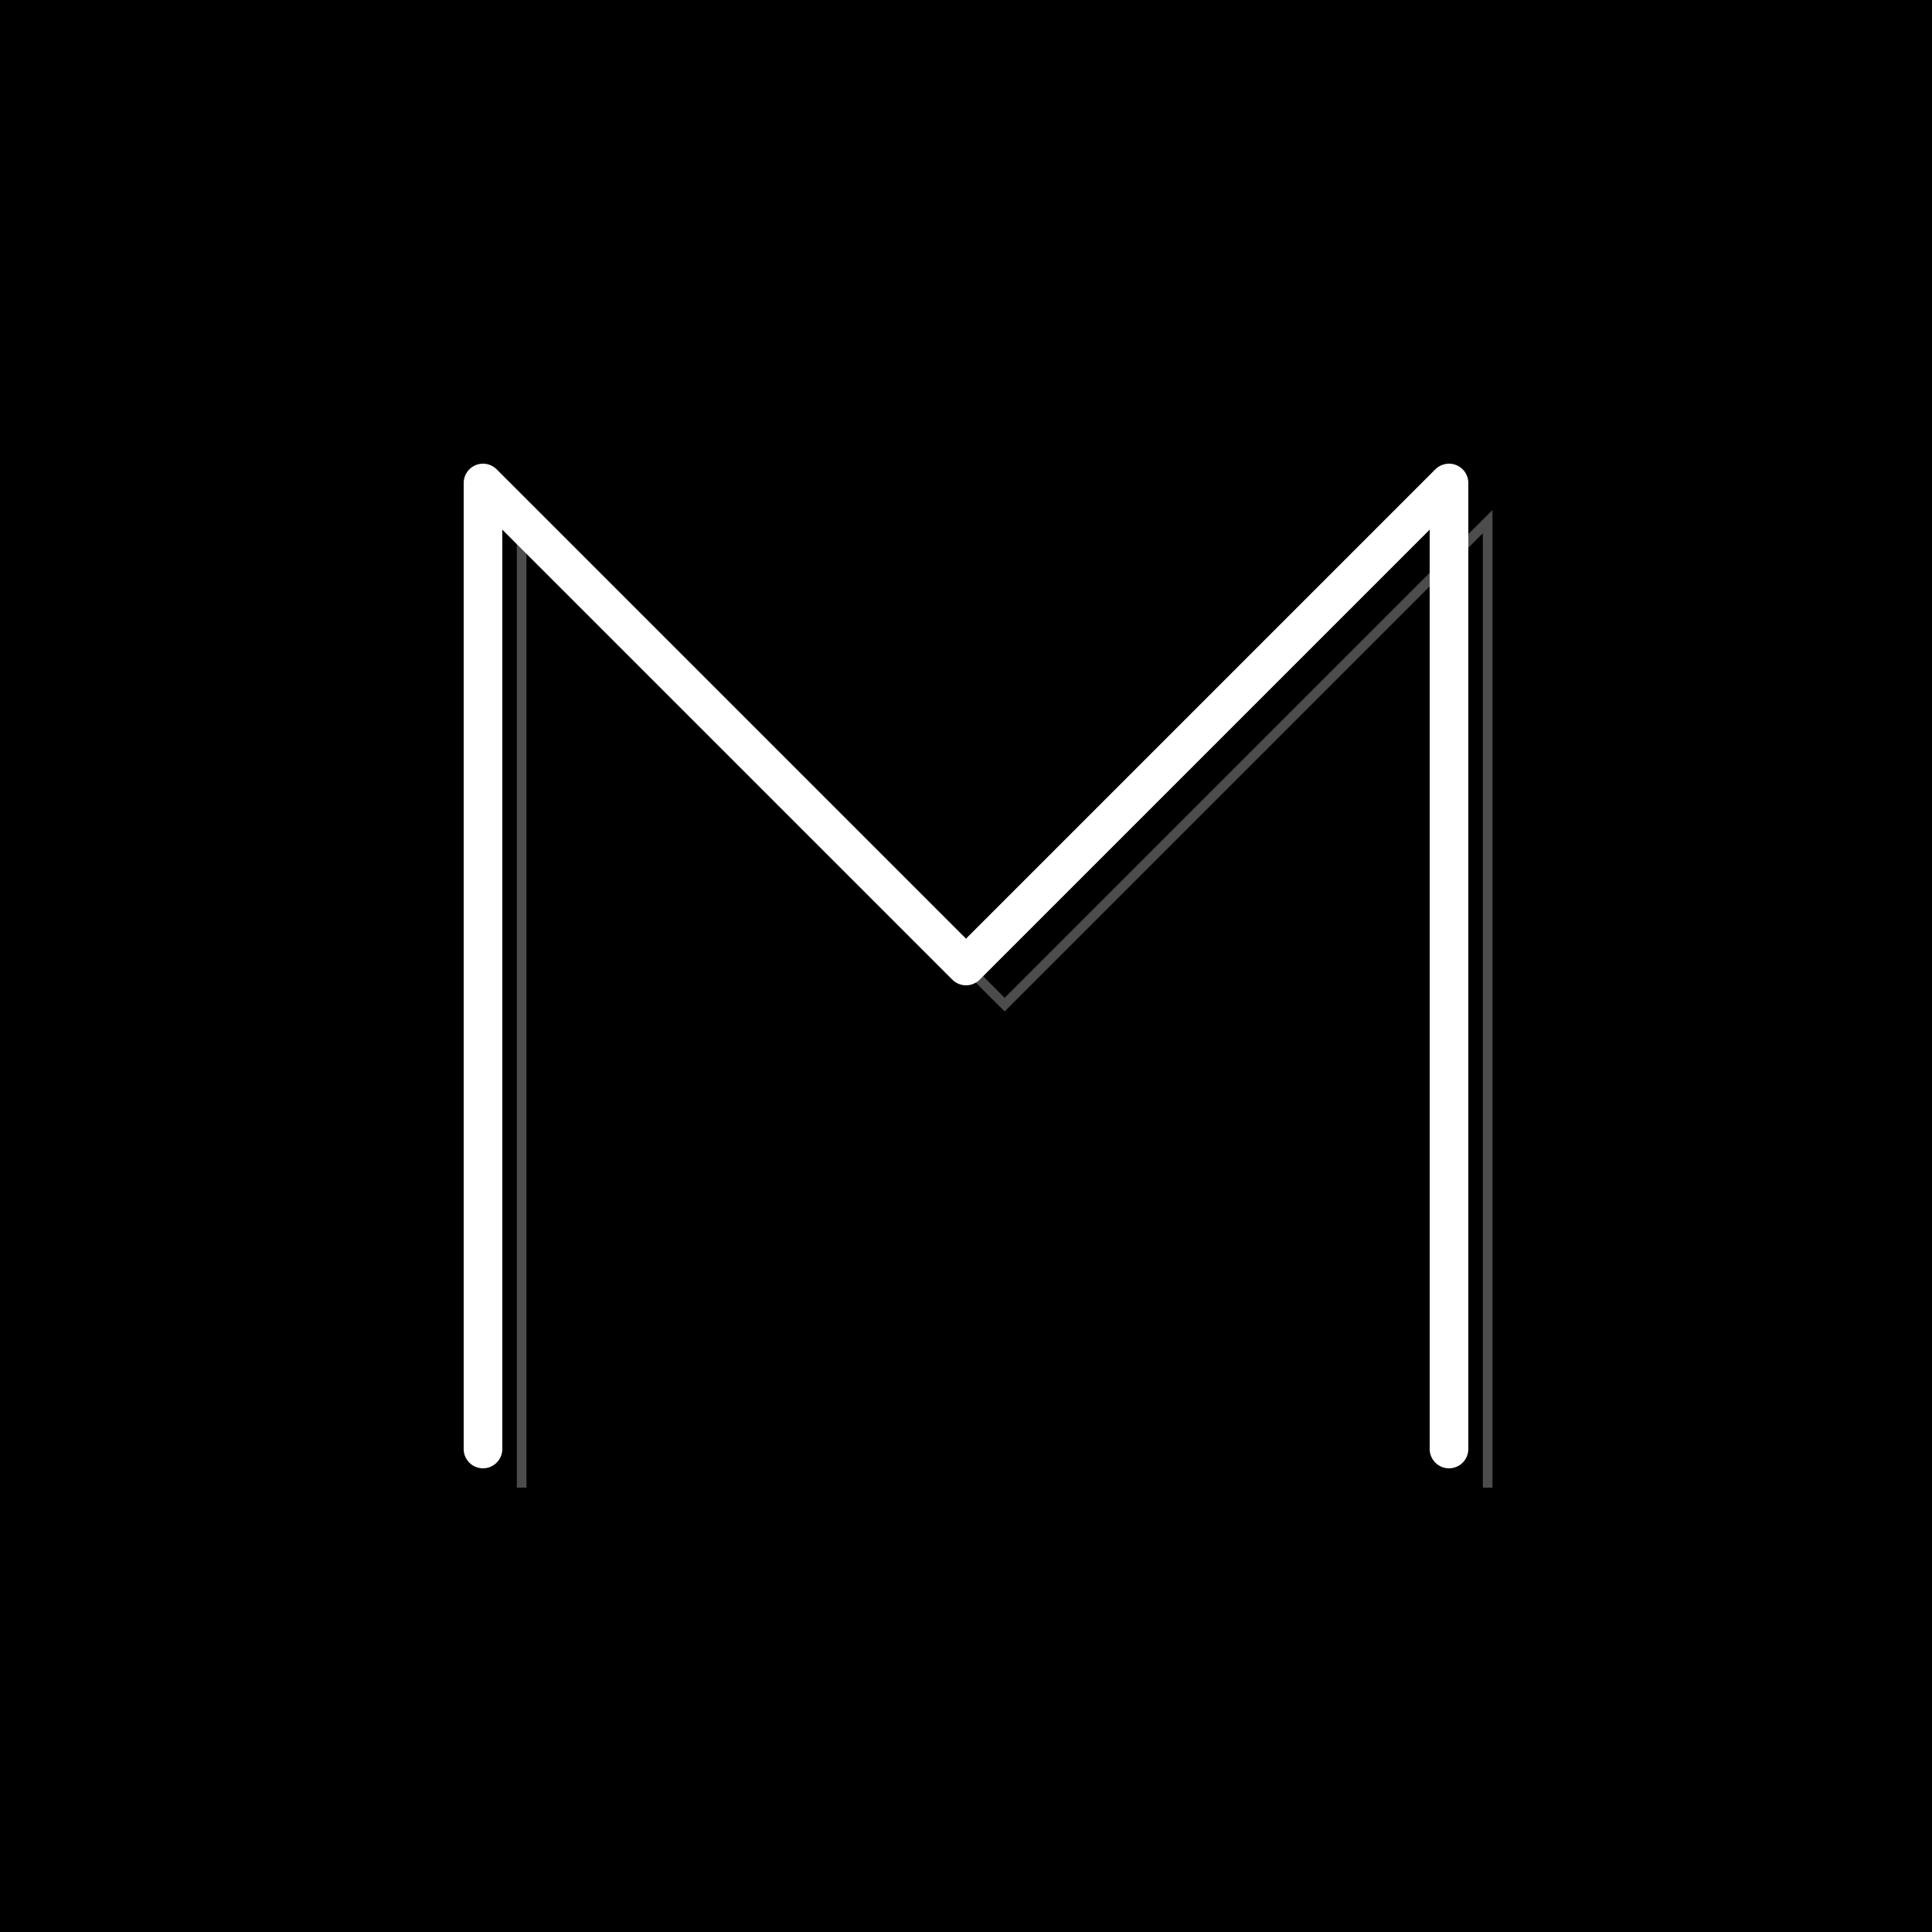
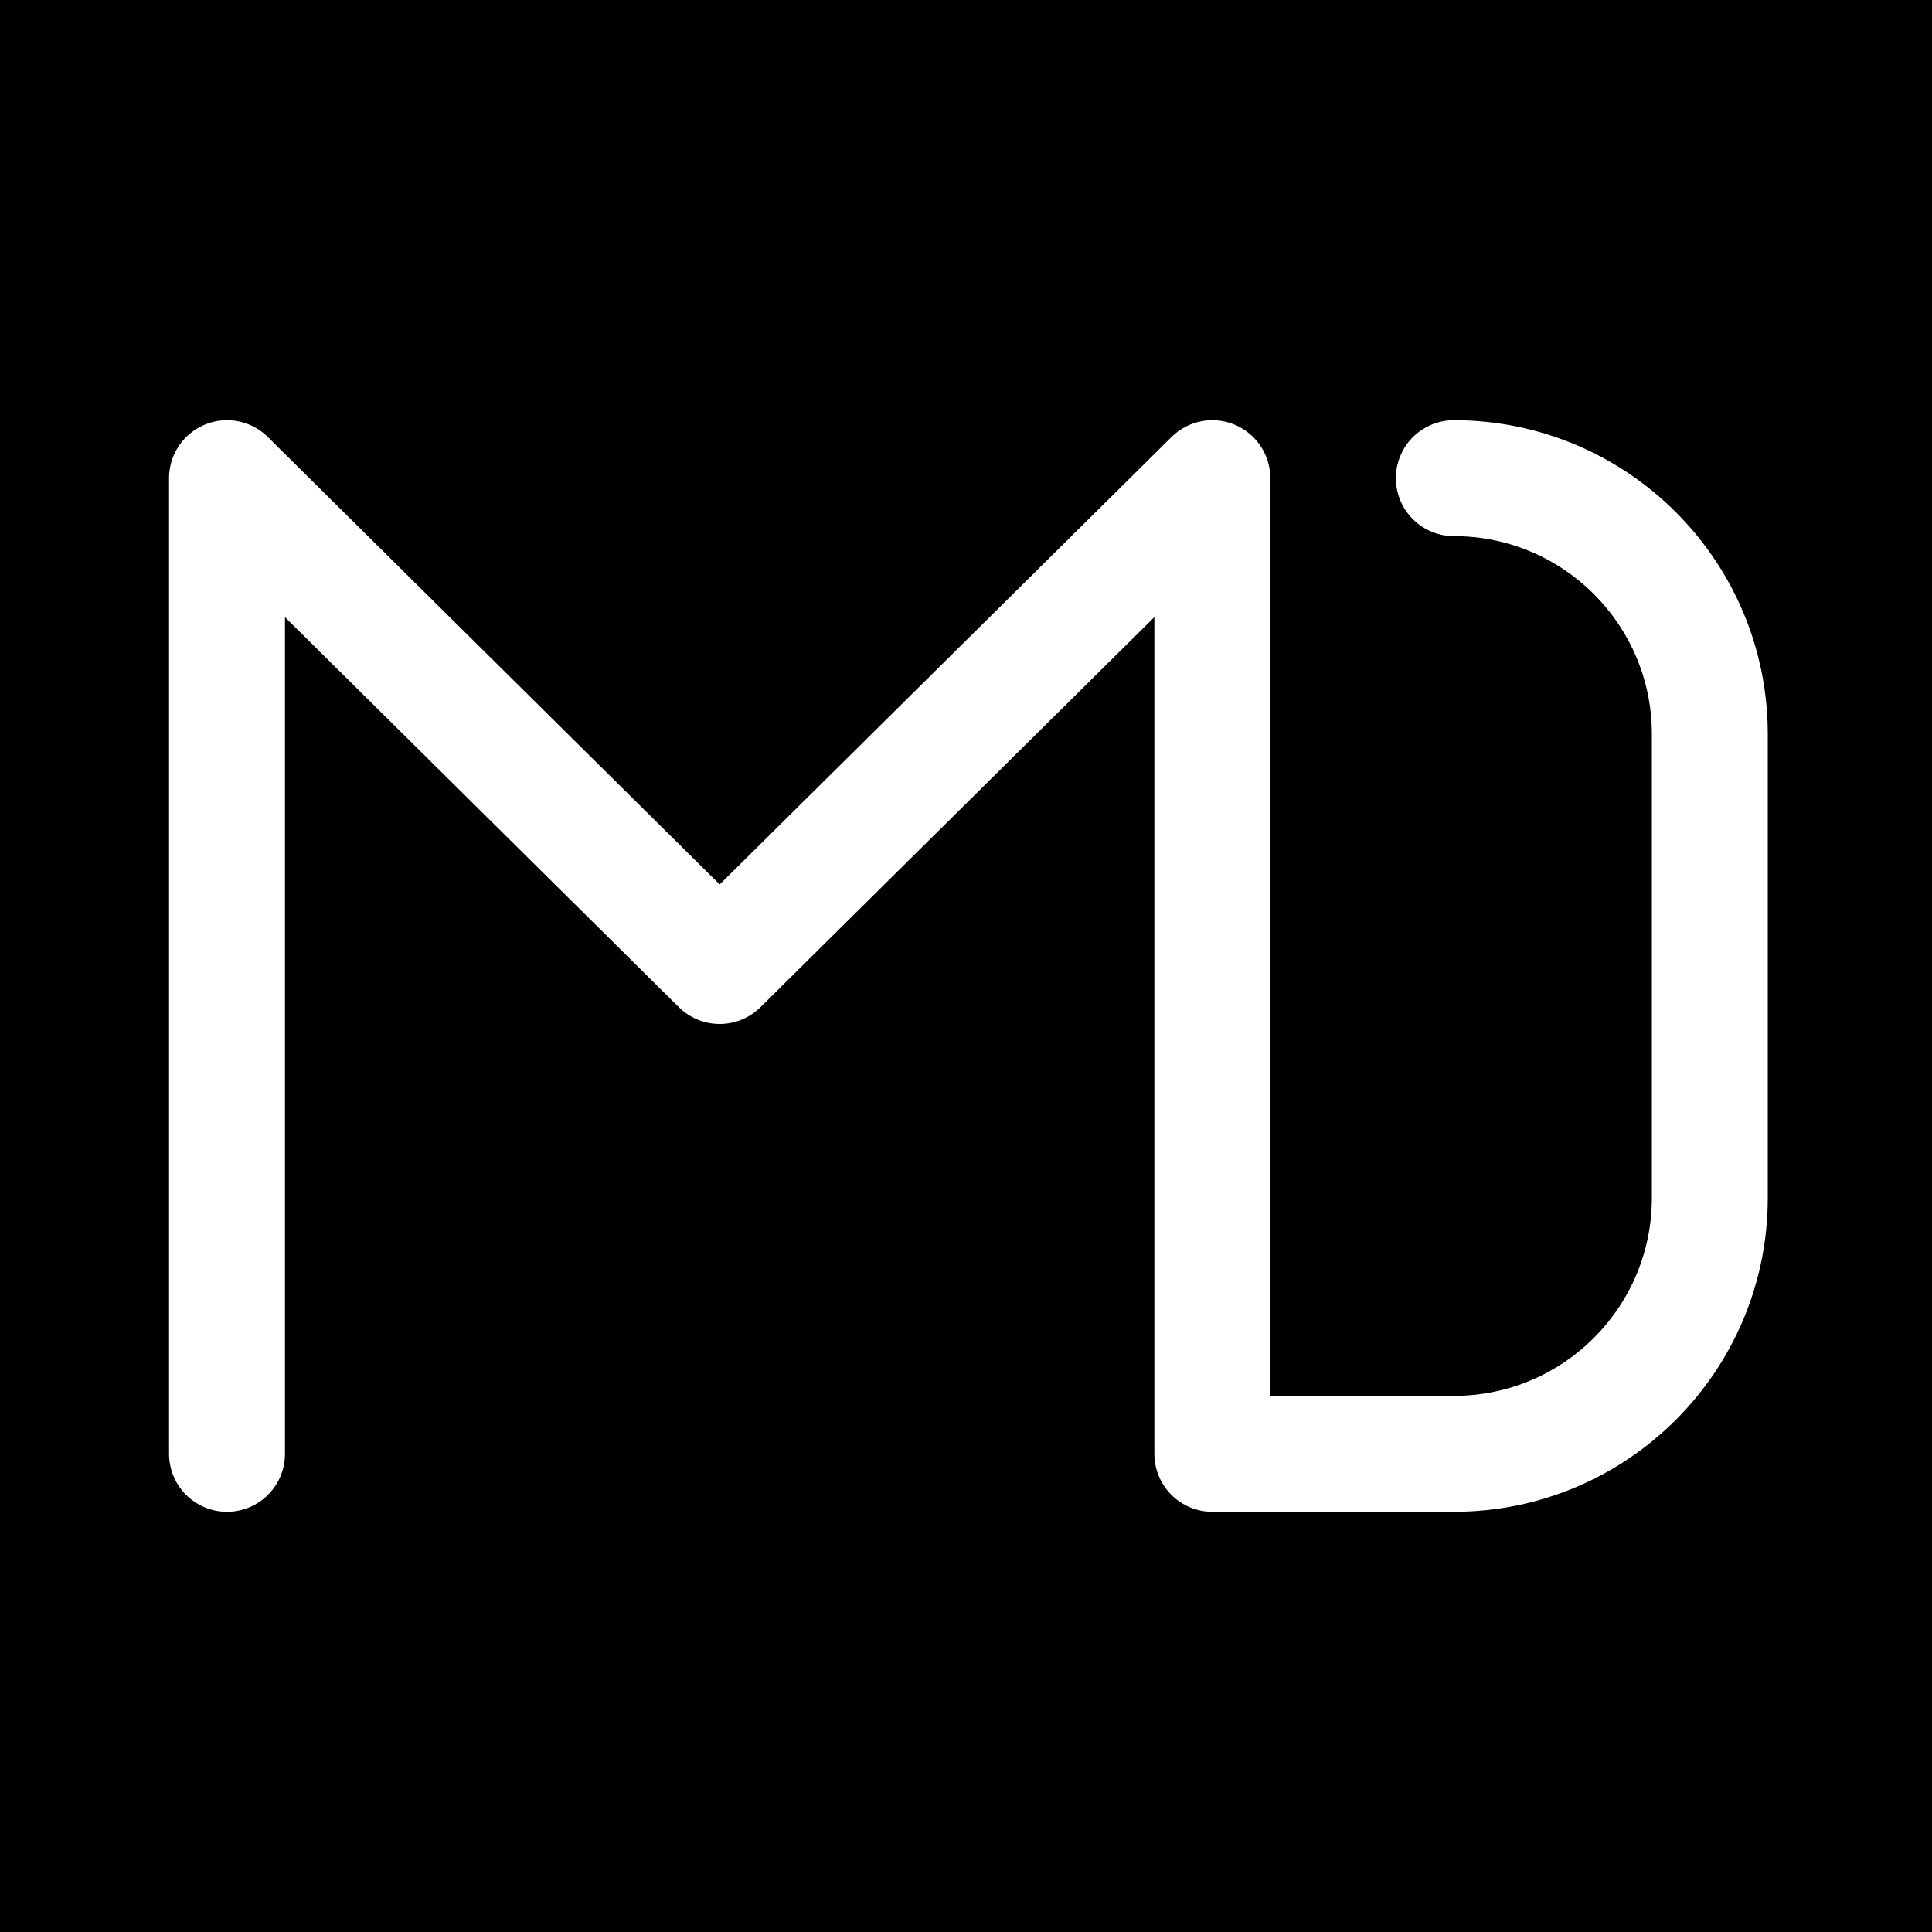
<svg xmlns="http://www.w3.org/2000/svg" viewBox="0 0 100 100">
  <rect width="100" height="100" fill="#000000" />
-   <path d="M25 75V25L50 50L75 25V75" stroke="#FFFFFF" stroke-width="2" fill="none" stroke-linejoin="round" stroke-linecap="round" />
-   <path d="M25 75V25L50 50L75 25V75" stroke="#FFFFFF" stroke-width="0.5" fill="none" opacity="0.3" transform="translate(2, 2)" />
+   <path d="M11.75 75.25V24.75L37.25 50L62.75 24.75V75.25H75.25A13.25 13.25 0 0 0 88.5 62V38A13.25 13.25 0 0 0 75.25 24.75" stroke="#FFFFFF" stroke-width="6" fill="none" stroke-linecap="round" stroke-linejoin="round" />
</svg>
